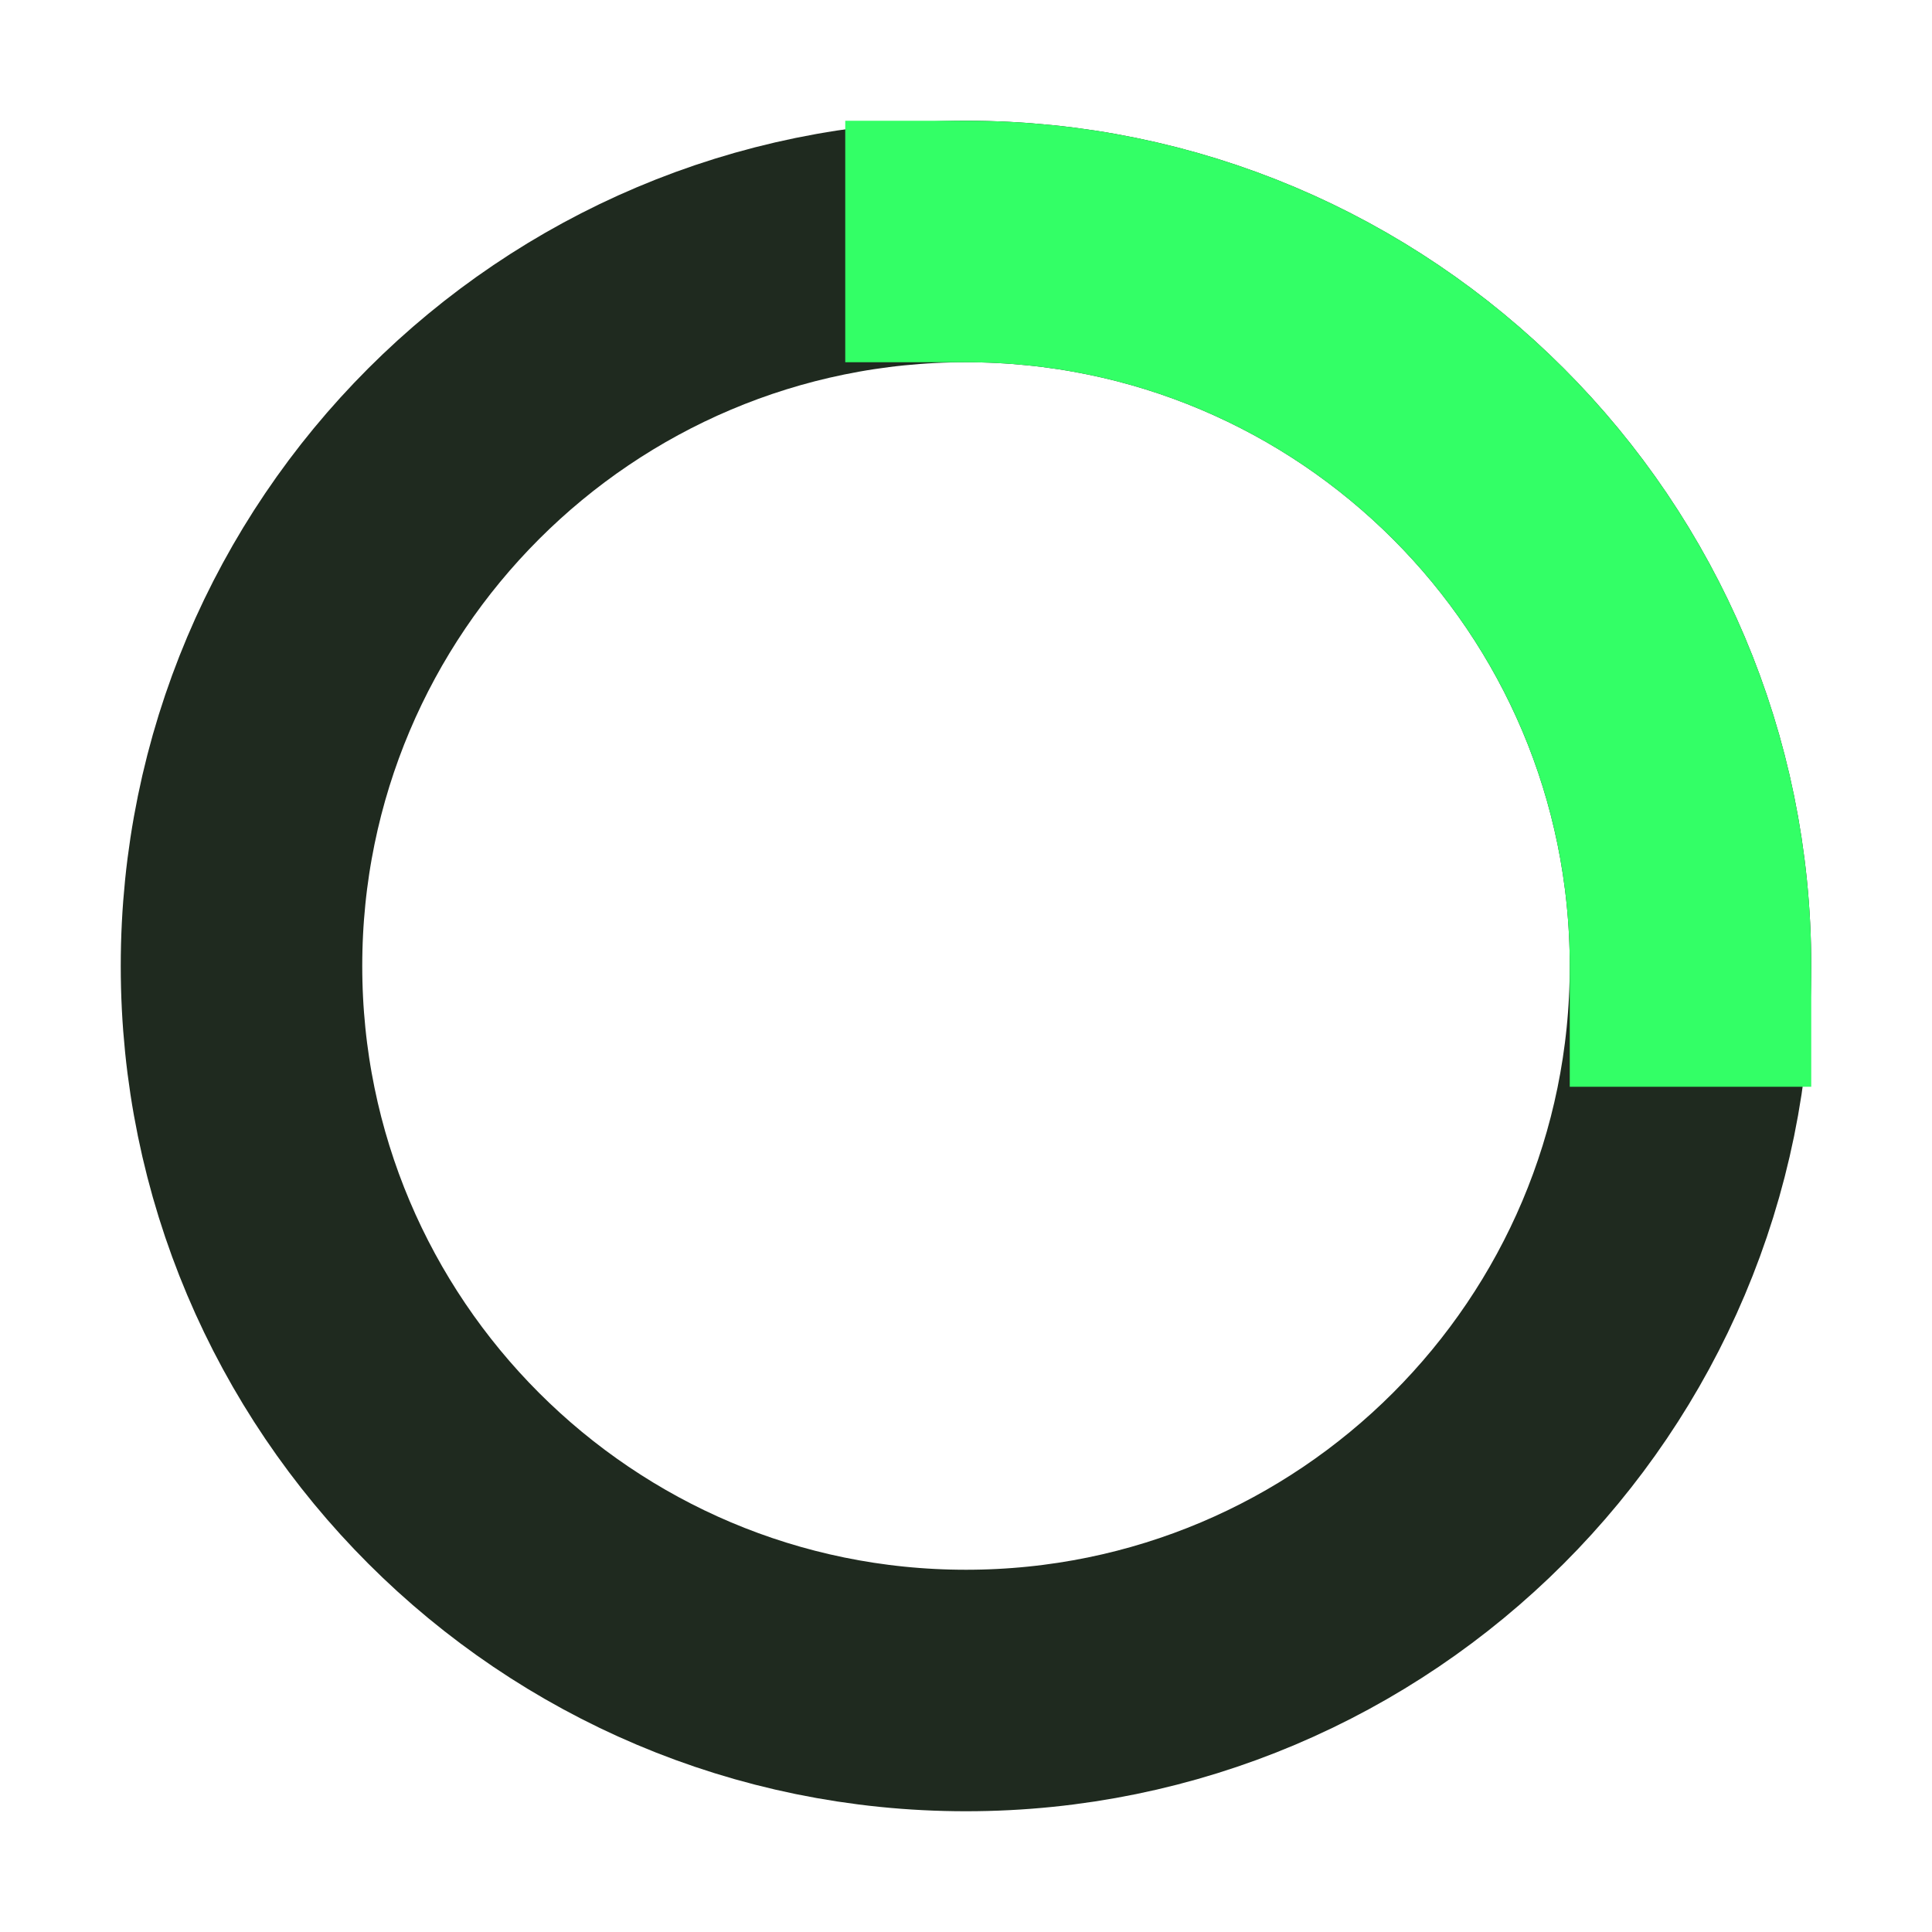
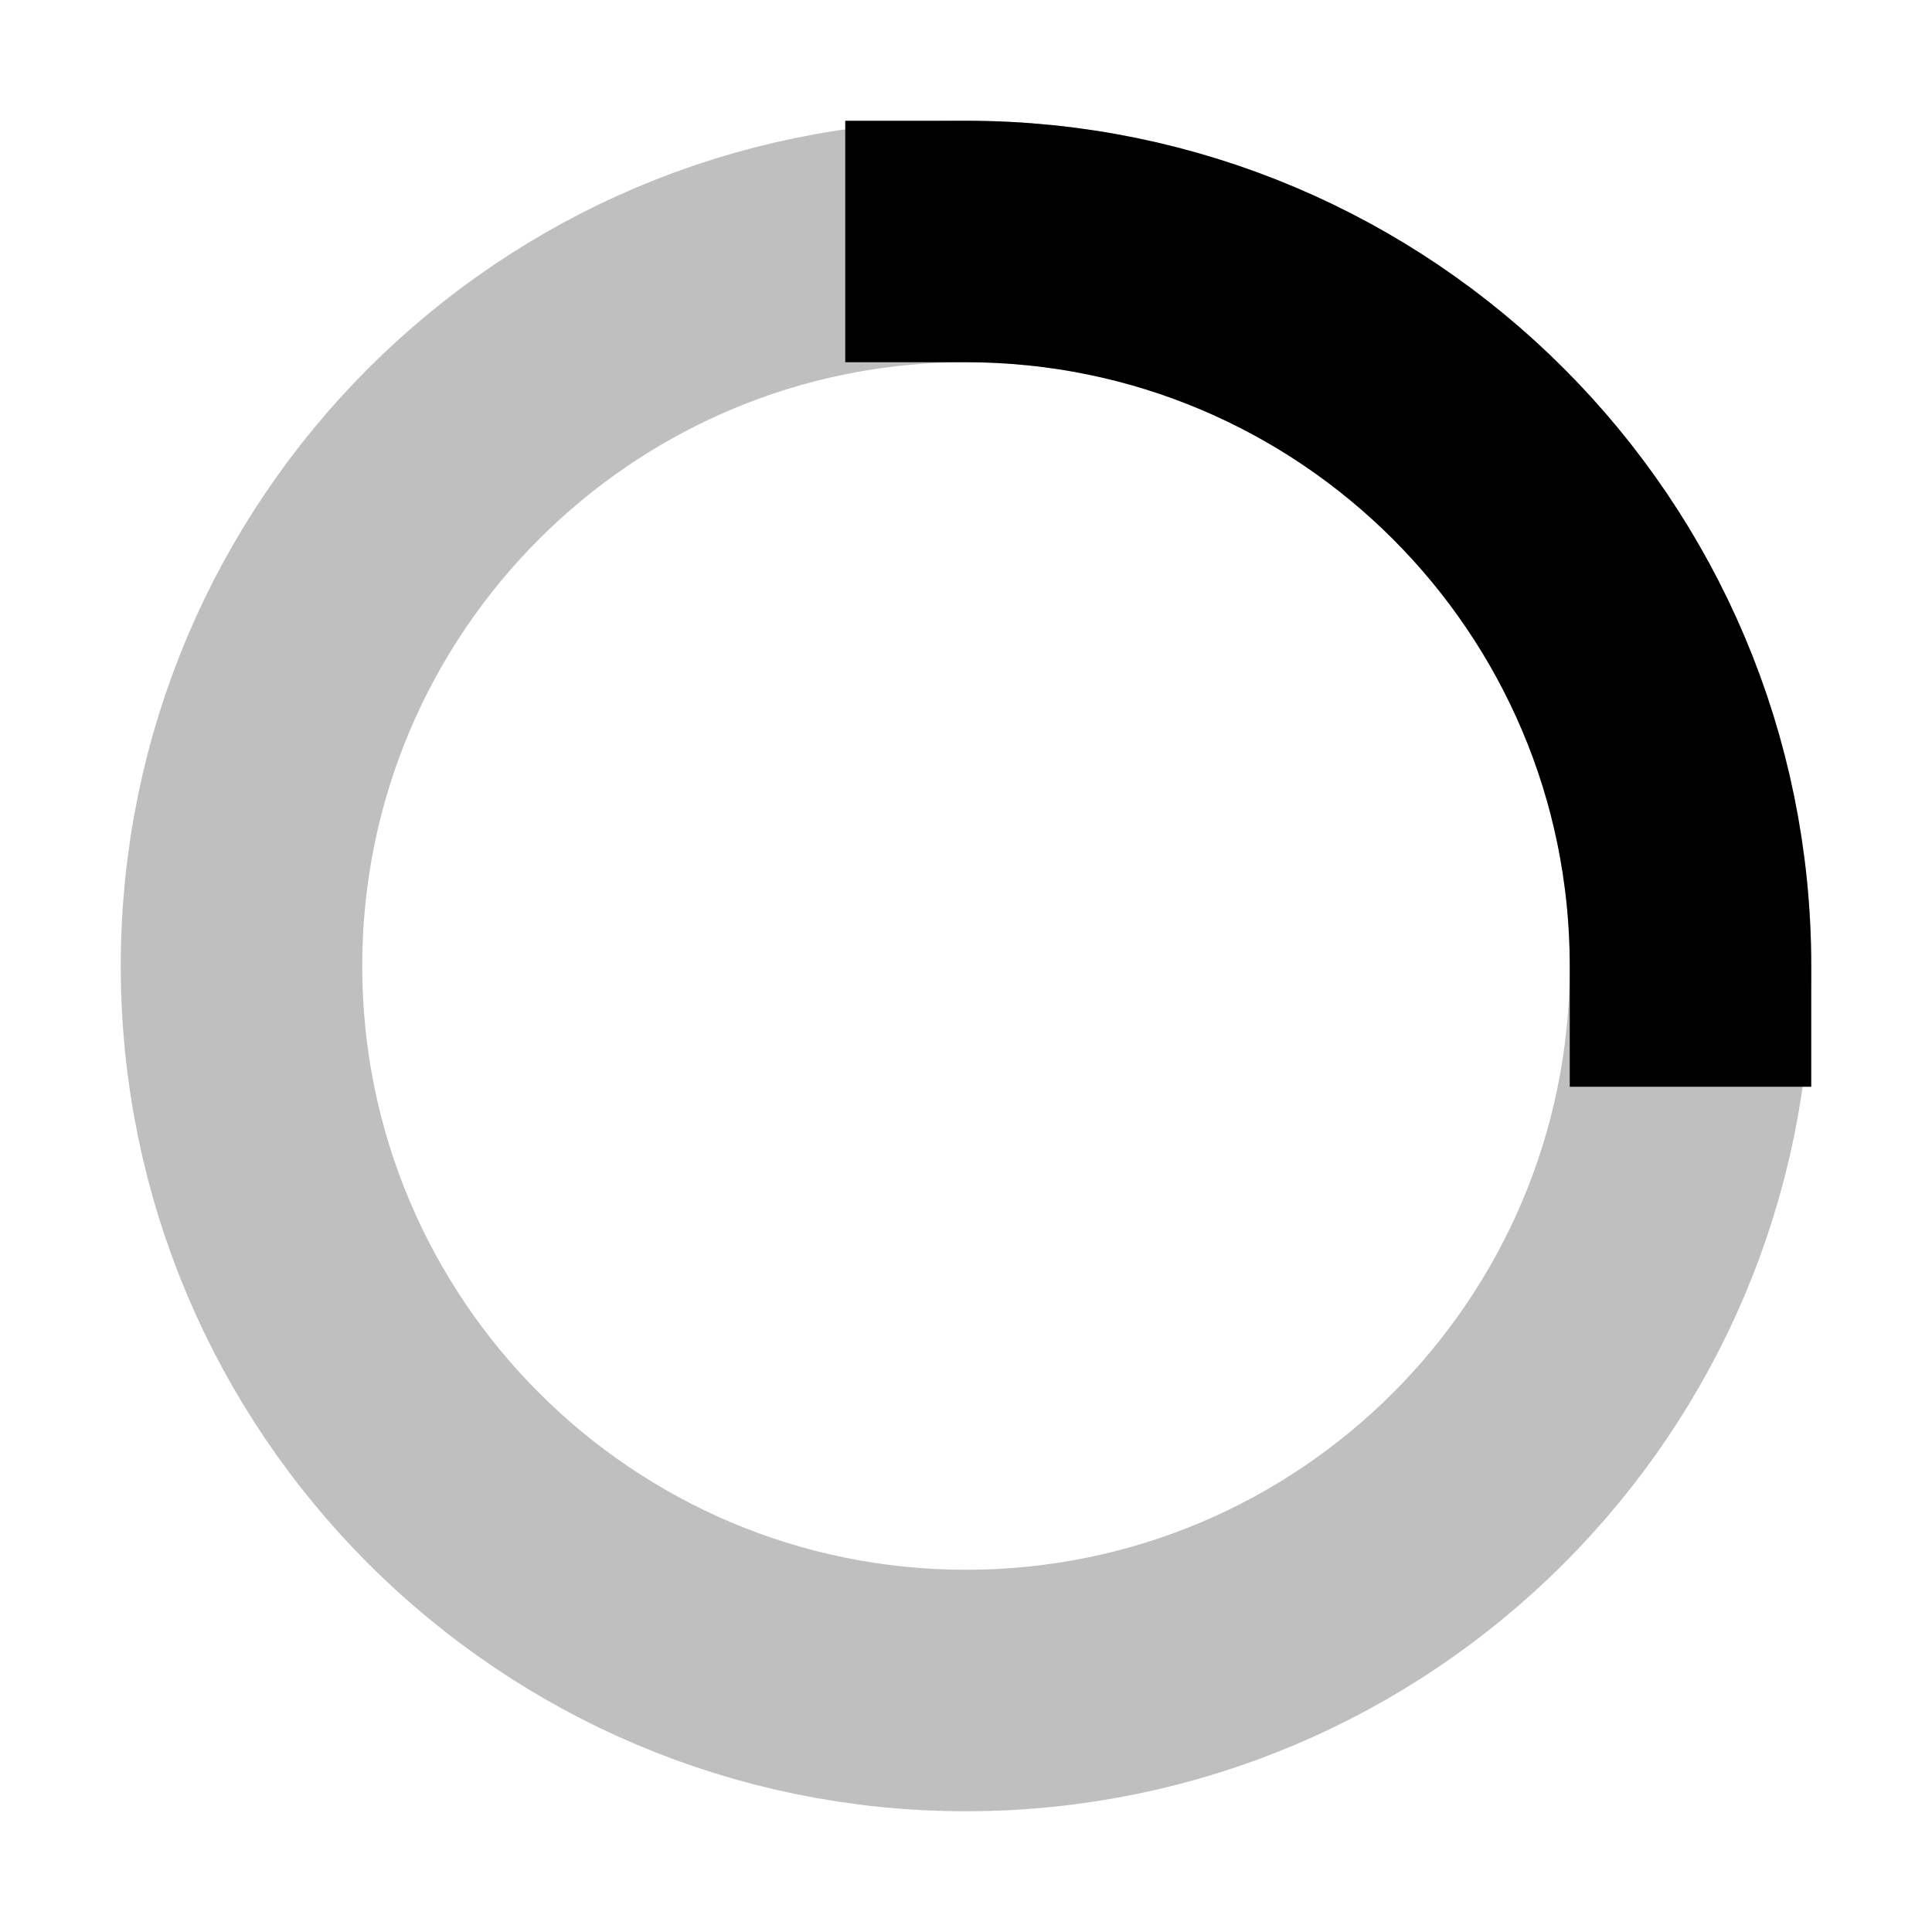
<svg xmlns="http://www.w3.org/2000/svg" width="16" height="16" viewBox="0 0 16 16" role="img" aria-label="loading">
-   <circle cx="8" cy="8" r="6" fill="none" stroke="#1f2a1f" stroke-width="2" />
-   <path d="M8 2 a6 6 0 0 1 6 6" fill="none" stroke="#33ff66" stroke-width="2" stroke-linecap="square">
+   <circle cx="8" cy="8" r="6" fill="none" stroke="currentColor" stroke-opacity="0.25" stroke-width="2" />
+   <path d="M8 2 a6 6 0 0 1 6 6" fill="none" stroke="currentColor" stroke-width="2" stroke-linecap="square">
    <animateTransform attributeName="transform" type="rotate" from="0 8 8" to="360 8 8" dur="0.9s" repeatCount="indefinite" />
  </path>
</svg>
